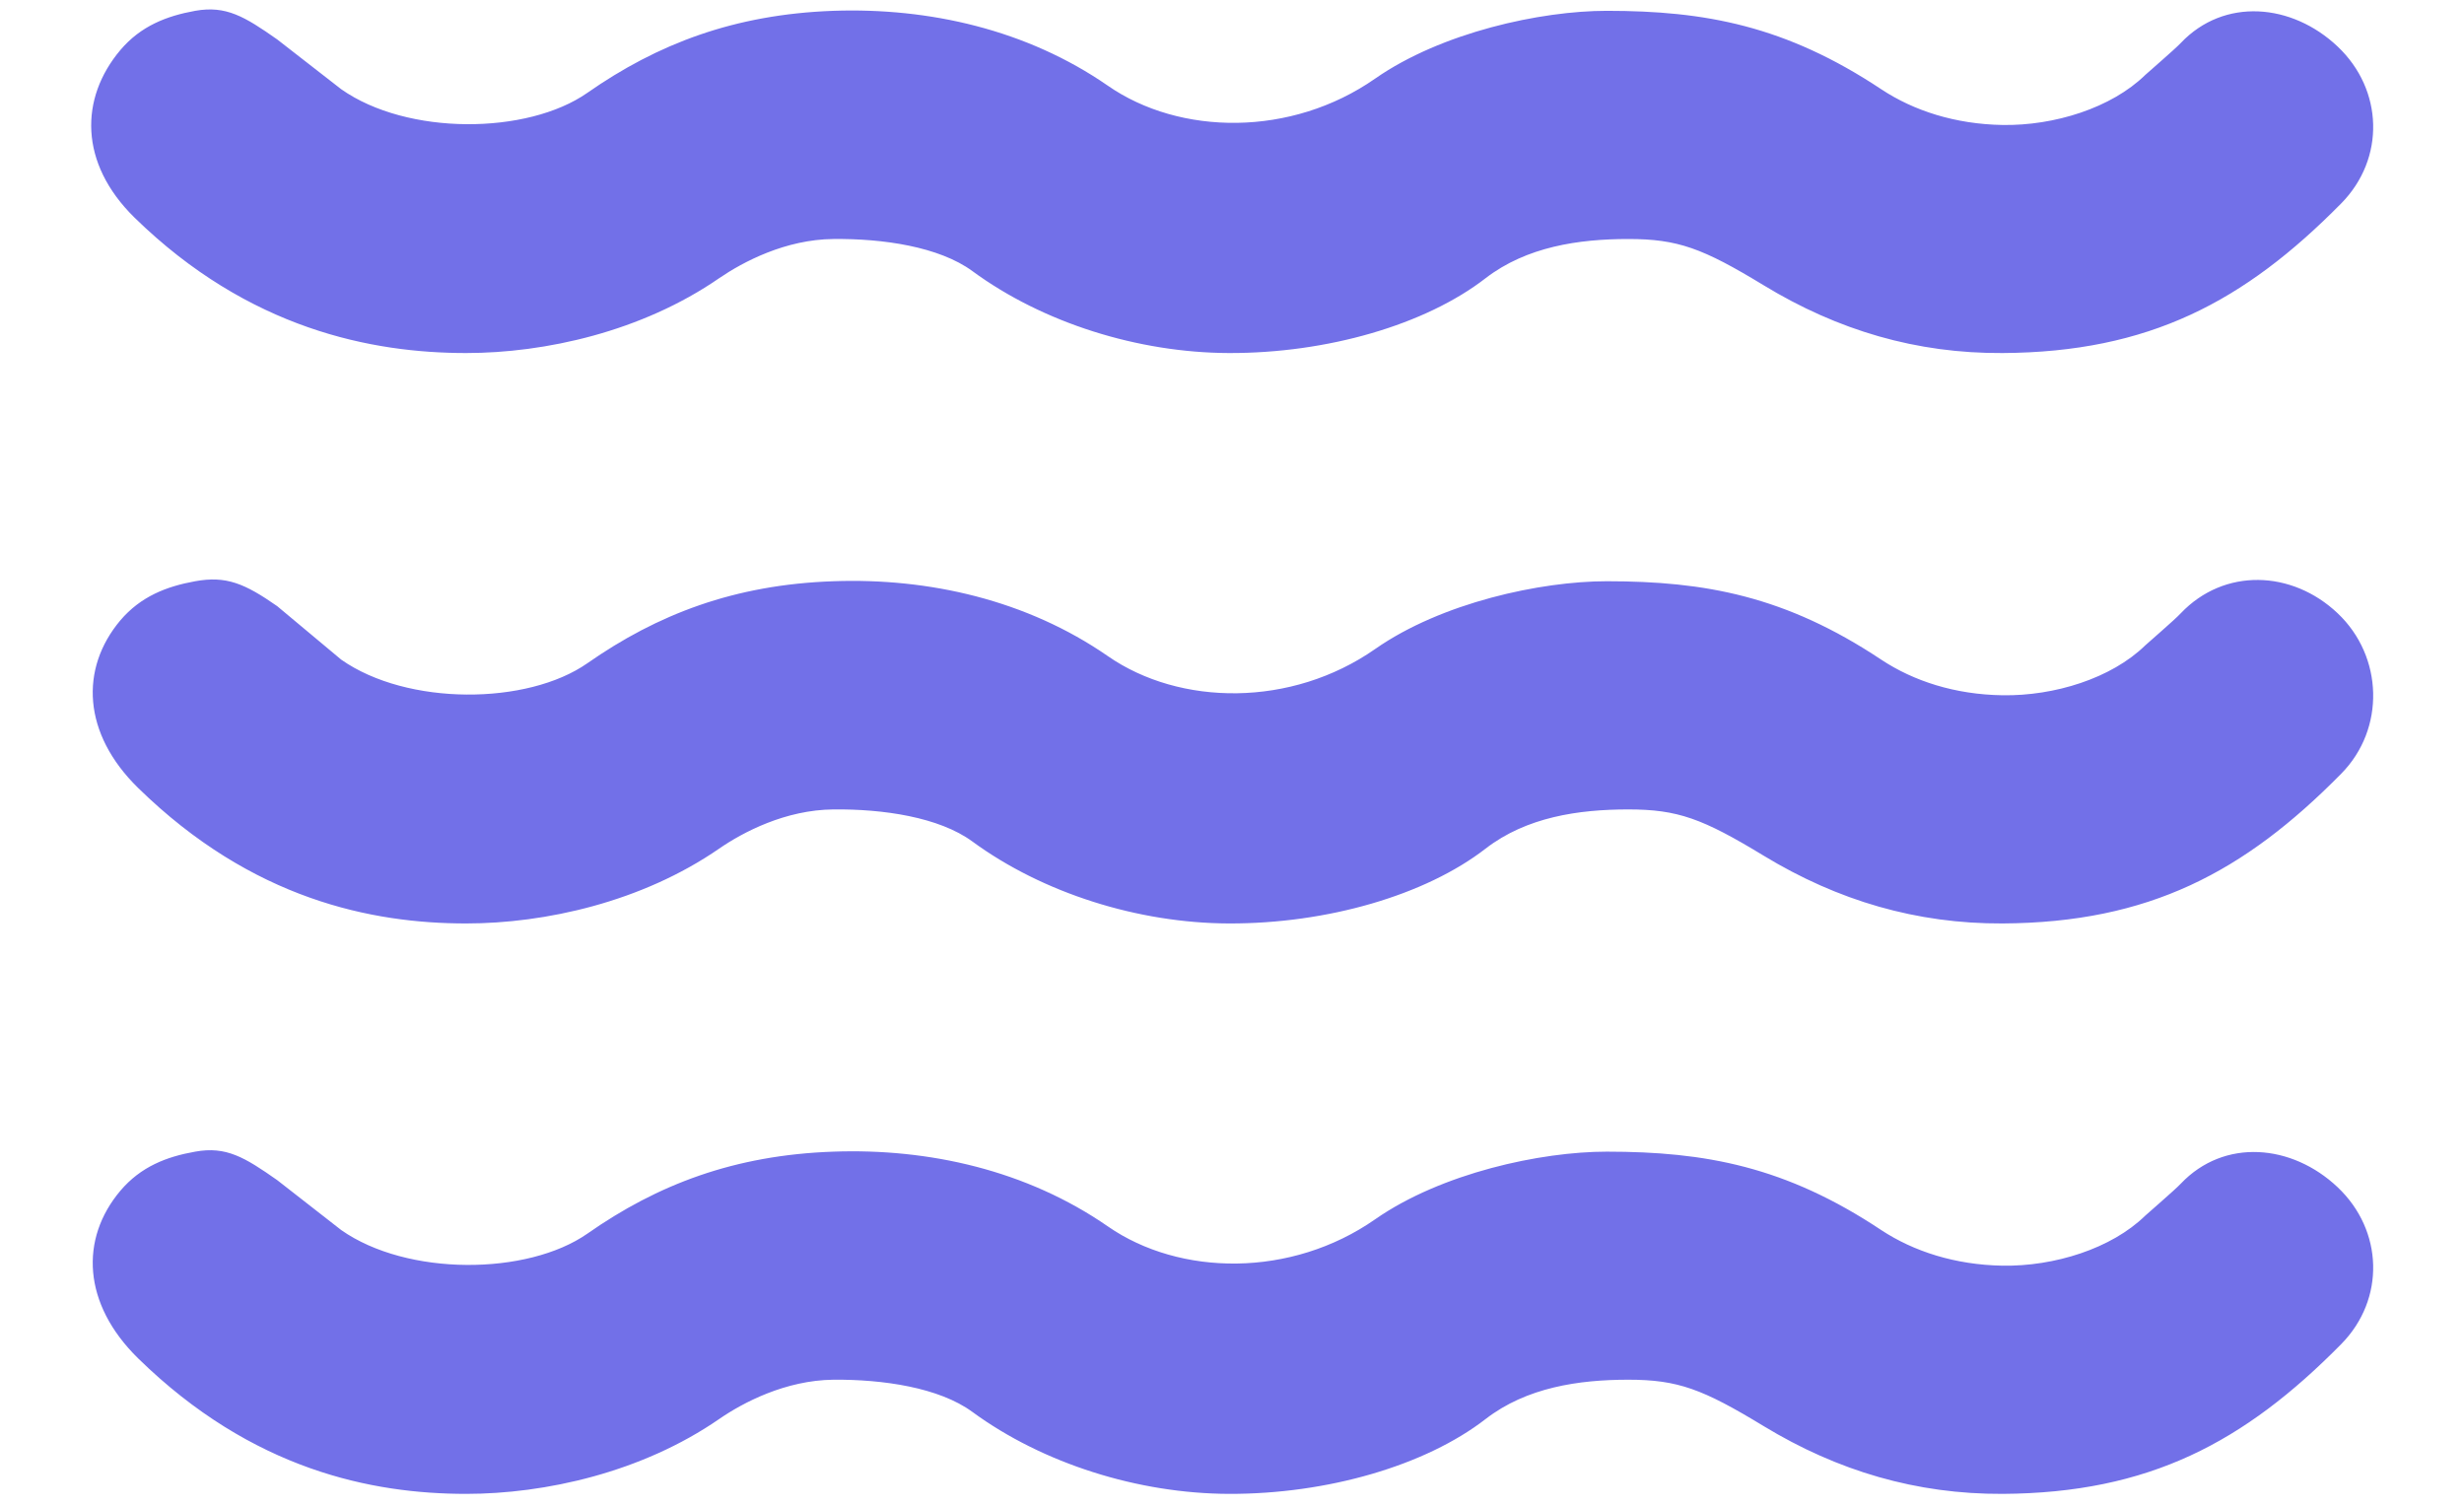
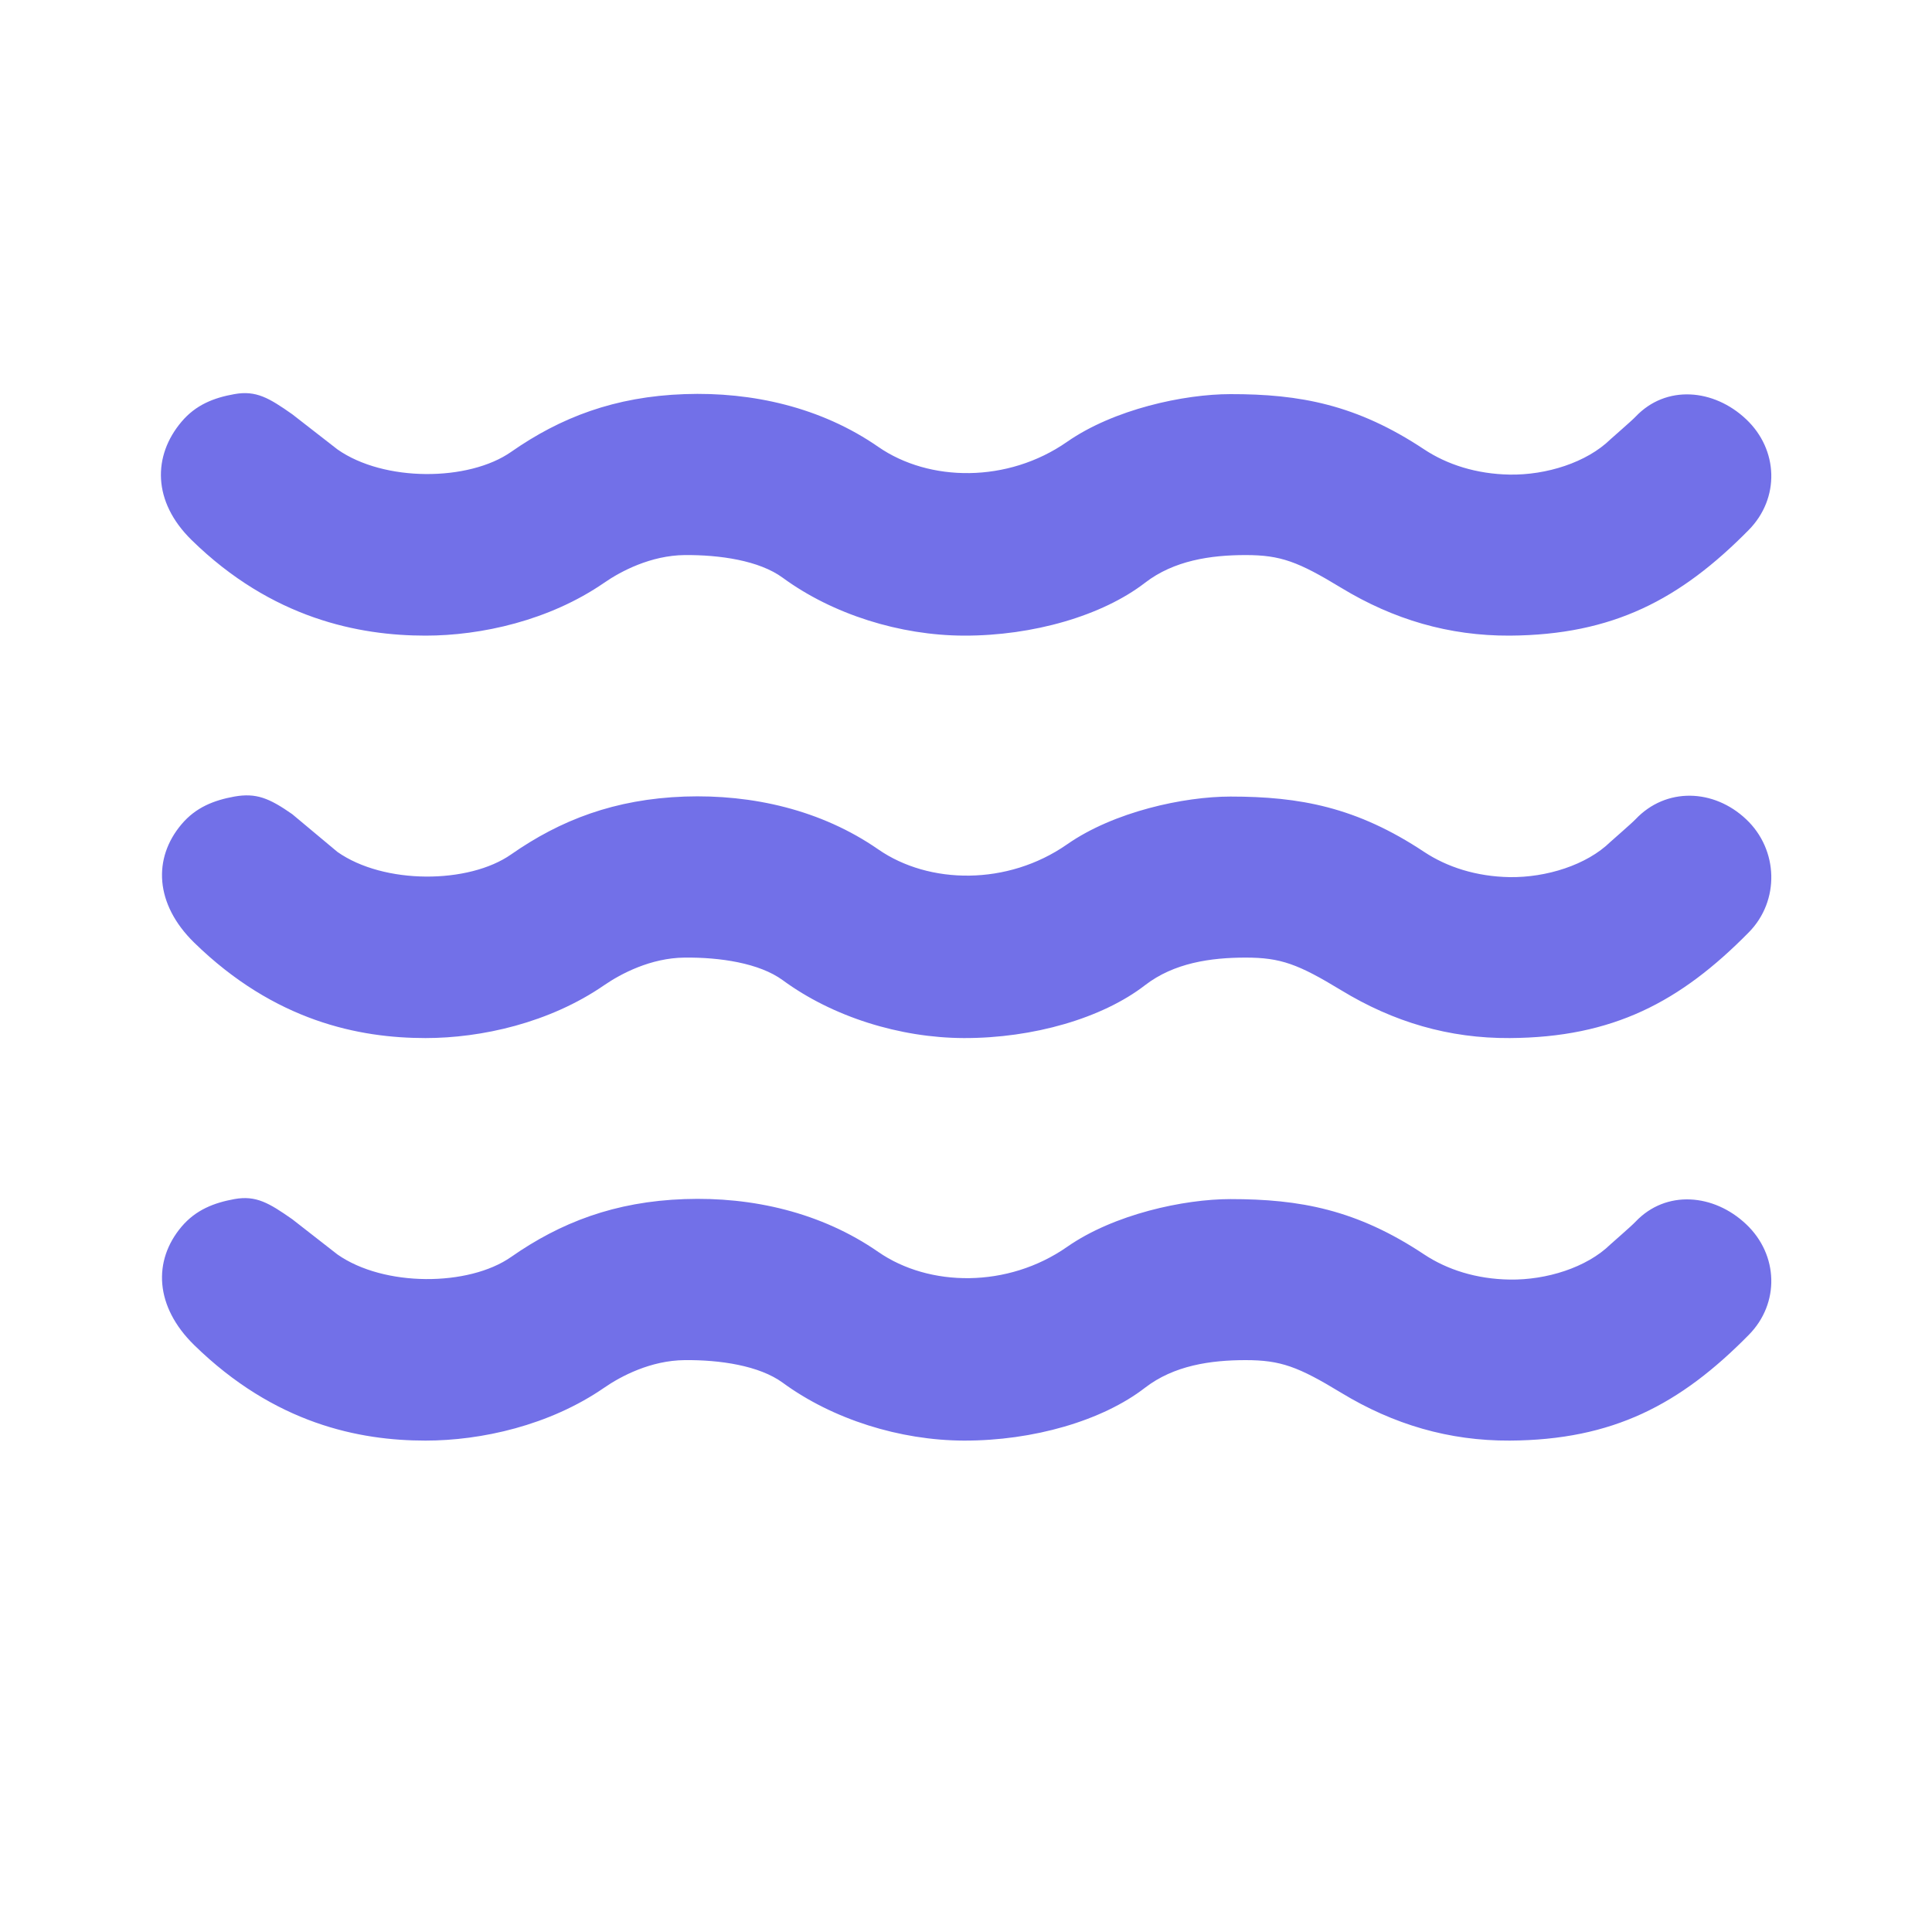
- <svg xmlns="http://www.w3.org/2000/svg" width="18" height="11" viewBox="0 0 18 11" fill="none">
-   <path id="Vector" d="M1.426 0.079C1.216 0.117 1.028 0.19 0.879 0.366C0.583 0.717 0.576 1.191 0.983 1.59C1.818 2.406 2.72 2.579 3.405 2.579C3.981 2.579 4.688 2.423 5.254 2.032C5.428 1.913 5.738 1.749 6.088 1.746C6.45 1.742 6.86 1.802 7.103 1.98C7.619 2.359 8.315 2.577 8.978 2.579C9.695 2.581 10.413 2.373 10.853 2.032C11.152 1.802 11.533 1.746 11.895 1.746C12.257 1.746 12.438 1.813 12.884 2.084C13.426 2.414 14.001 2.583 14.629 2.579C15.698 2.573 16.394 2.205 17.103 1.486C17.426 1.158 17.411 0.656 17.077 0.34C16.743 0.024 16.248 -0.02 15.931 0.314C15.888 0.36 15.685 0.534 15.671 0.548C15.424 0.789 15.007 0.919 14.629 0.913C14.283 0.907 13.98 0.809 13.743 0.652C13.044 0.188 12.456 0.079 11.738 0.079C11.256 0.079 10.531 0.236 10.046 0.574C9.433 1.002 8.619 0.991 8.093 0.626C7.501 0.216 6.786 0.055 6.088 0.079C5.364 0.105 4.802 0.321 4.291 0.678C3.852 0.985 2.975 0.991 2.493 0.652L2.025 0.288C1.787 0.121 1.652 0.039 1.426 0.079ZM1.426 4.246C1.216 4.284 1.028 4.357 0.879 4.532C0.583 4.884 0.602 5.358 1.009 5.756C1.844 6.573 2.72 6.746 3.405 6.746C3.981 6.746 4.688 6.59 5.254 6.199C5.428 6.079 5.738 5.916 6.088 5.913C6.45 5.909 6.86 5.969 7.103 6.147C7.619 6.525 8.315 6.744 8.978 6.746C9.695 6.748 10.413 6.54 10.853 6.199C11.152 5.968 11.533 5.913 11.895 5.913C12.257 5.913 12.438 5.98 12.884 6.251C13.426 6.58 14.001 6.749 14.629 6.746C15.698 6.74 16.394 6.372 17.103 5.652C17.426 5.325 17.411 4.796 17.077 4.48C16.743 4.164 16.248 4.147 15.931 4.48C15.888 4.527 15.685 4.701 15.671 4.715C15.424 4.956 15.007 5.085 14.629 5.079C14.283 5.074 13.98 4.976 13.743 4.819C13.044 4.354 12.456 4.246 11.738 4.246C11.256 4.246 10.531 4.402 10.046 4.741C9.433 5.169 8.619 5.158 8.093 4.793C7.501 4.383 6.786 4.221 6.088 4.246C5.364 4.271 4.802 4.488 4.291 4.845C3.852 5.152 2.975 5.157 2.493 4.819L2.025 4.428C1.787 4.262 1.652 4.205 1.426 4.246ZM1.426 8.413C1.216 8.45 1.028 8.523 0.879 8.699C0.583 9.05 0.602 9.524 1.009 9.923C1.844 10.74 2.72 10.913 3.405 10.913C3.981 10.913 4.688 10.757 5.254 10.366C5.428 10.246 5.738 10.083 6.088 10.079C6.45 10.076 6.86 10.136 7.103 10.314C7.619 10.692 8.315 10.911 8.978 10.913C9.695 10.915 10.413 10.707 10.853 10.366C11.152 10.135 11.533 10.079 11.895 10.079C12.257 10.079 12.438 10.147 12.884 10.418C13.426 10.747 14.001 10.916 14.629 10.913C15.698 10.907 16.394 10.538 17.103 9.819C17.426 9.491 17.411 8.989 17.077 8.673C16.743 8.357 16.248 8.313 15.931 8.647C15.888 8.693 15.685 8.867 15.671 8.881C15.424 9.122 15.007 9.252 14.629 9.246C14.283 9.24 13.98 9.142 13.743 8.986C13.044 8.521 12.456 8.413 11.738 8.413C11.256 8.413 10.531 8.569 10.046 8.907C9.433 9.335 8.619 9.324 8.093 8.959C7.501 8.549 6.786 8.388 6.088 8.413C5.364 8.438 4.802 8.654 4.291 9.012C3.852 9.318 2.975 9.324 2.493 8.986L2.025 8.621C1.787 8.454 1.652 8.372 1.426 8.413Z" fill="#7270E8" />
+ <svg xmlns="http://www.w3.org/2000/svg" width="20" height="20" viewBox="0 0 20 20" fill="none">
+   <g id="water">
+     <path id="Vector" d="M2.426 4.08C2.216 4.117 2.027 4.19 1.879 4.366C1.582 4.717 1.576 5.191 1.983 5.59C2.817 6.407 3.72 6.58 4.405 6.58C4.981 6.58 5.687 6.424 6.254 6.033C6.427 5.913 6.737 5.75 7.087 5.746C7.45 5.743 7.86 5.802 8.103 5.981C8.619 6.359 9.315 6.578 9.978 6.58C10.695 6.582 11.412 6.373 11.853 6.033C12.152 5.802 12.532 5.746 12.895 5.746C13.257 5.746 13.438 5.814 13.884 6.085C14.426 6.414 15.001 6.583 15.629 6.58C16.698 6.573 17.394 6.205 18.103 5.486C18.426 5.158 18.411 4.656 18.076 4.34C17.742 4.024 17.247 3.98 16.931 4.314C16.887 4.36 16.685 4.534 16.671 4.548C16.424 4.789 16.006 4.919 15.629 4.913C15.283 4.907 14.98 4.809 14.743 4.652C14.044 4.188 13.456 4.079 12.738 4.08C12.256 4.08 11.531 4.236 11.046 4.574C10.432 5.002 9.619 4.991 9.092 4.626C8.501 4.216 7.786 4.055 7.087 4.08C6.364 4.105 5.802 4.321 5.291 4.678C4.852 4.985 3.975 4.991 3.493 4.652L3.025 4.288C2.787 4.121 2.652 4.039 2.426 4.08ZM2.426 8.246C2.216 8.284 2.027 8.357 1.879 8.533C1.582 8.884 1.602 9.358 2.009 9.757C2.844 10.573 3.72 10.746 4.405 10.746C4.981 10.746 5.687 10.59 6.254 10.199C6.427 10.08 6.737 9.916 7.087 9.913C7.45 9.909 7.86 9.969 8.103 10.147C8.619 10.526 9.315 10.744 9.978 10.746C10.695 10.748 11.412 10.54 11.853 10.199C12.152 9.968 12.532 9.913 12.895 9.913C13.257 9.913 13.438 9.98 13.884 10.251C14.426 10.581 15.001 10.75 15.629 10.746C16.698 10.74 17.394 10.372 18.103 9.652C18.426 9.325 18.411 8.796 18.076 8.481C17.742 8.165 17.247 8.147 16.931 8.481C16.887 8.527 16.685 8.701 16.671 8.715C16.424 8.956 16.006 9.085 15.629 9.08C15.283 9.074 14.98 8.976 14.743 8.819C14.044 8.355 13.456 8.246 12.738 8.246C12.256 8.246 11.531 8.402 11.046 8.741C10.432 9.169 9.619 9.158 9.092 8.793C8.501 8.383 7.786 8.222 7.087 8.246C6.364 8.272 5.802 8.488 5.291 8.845C4.852 9.152 3.975 9.158 3.493 8.819L3.025 8.428C2.787 8.262 2.652 8.206 2.426 8.246ZM2.426 12.413C2.216 12.451 2.027 12.524 1.879 12.699C1.582 13.051 1.602 13.524 2.009 13.923C2.844 14.74 3.72 14.913 4.405 14.913C4.981 14.913 5.687 14.757 6.254 14.366C6.427 14.246 6.737 14.083 7.087 14.08C7.45 14.076 7.86 14.136 8.103 14.314C8.619 14.692 9.315 14.911 9.978 14.913C10.695 14.915 11.412 14.707 11.853 14.366C12.152 14.135 12.532 14.08 12.895 14.08C13.257 14.08 13.438 14.147 13.884 14.418C14.426 14.747 15.001 14.916 15.629 14.913C16.698 14.907 17.394 14.539 18.103 13.819C18.426 13.492 18.411 12.989 18.076 12.673C17.742 12.357 17.247 12.314 16.931 12.647C16.887 12.694 16.685 12.868 16.671 12.882C16.424 13.123 16.006 13.252 15.629 13.246C15.283 13.241 14.98 13.143 14.743 12.986C14.044 12.521 13.456 12.413 12.738 12.413C12.256 12.413 11.531 12.569 11.046 12.908C10.432 13.336 9.619 13.325 9.092 12.96C8.501 12.55 7.786 12.388 7.087 12.413C6.364 12.438 5.802 12.655 5.291 13.012C4.852 13.319 3.975 13.324 3.493 12.986L3.025 12.621C2.787 12.455 2.652 12.372 2.426 12.413Z" fill="#7270E8" />
+   </g>
</svg>
